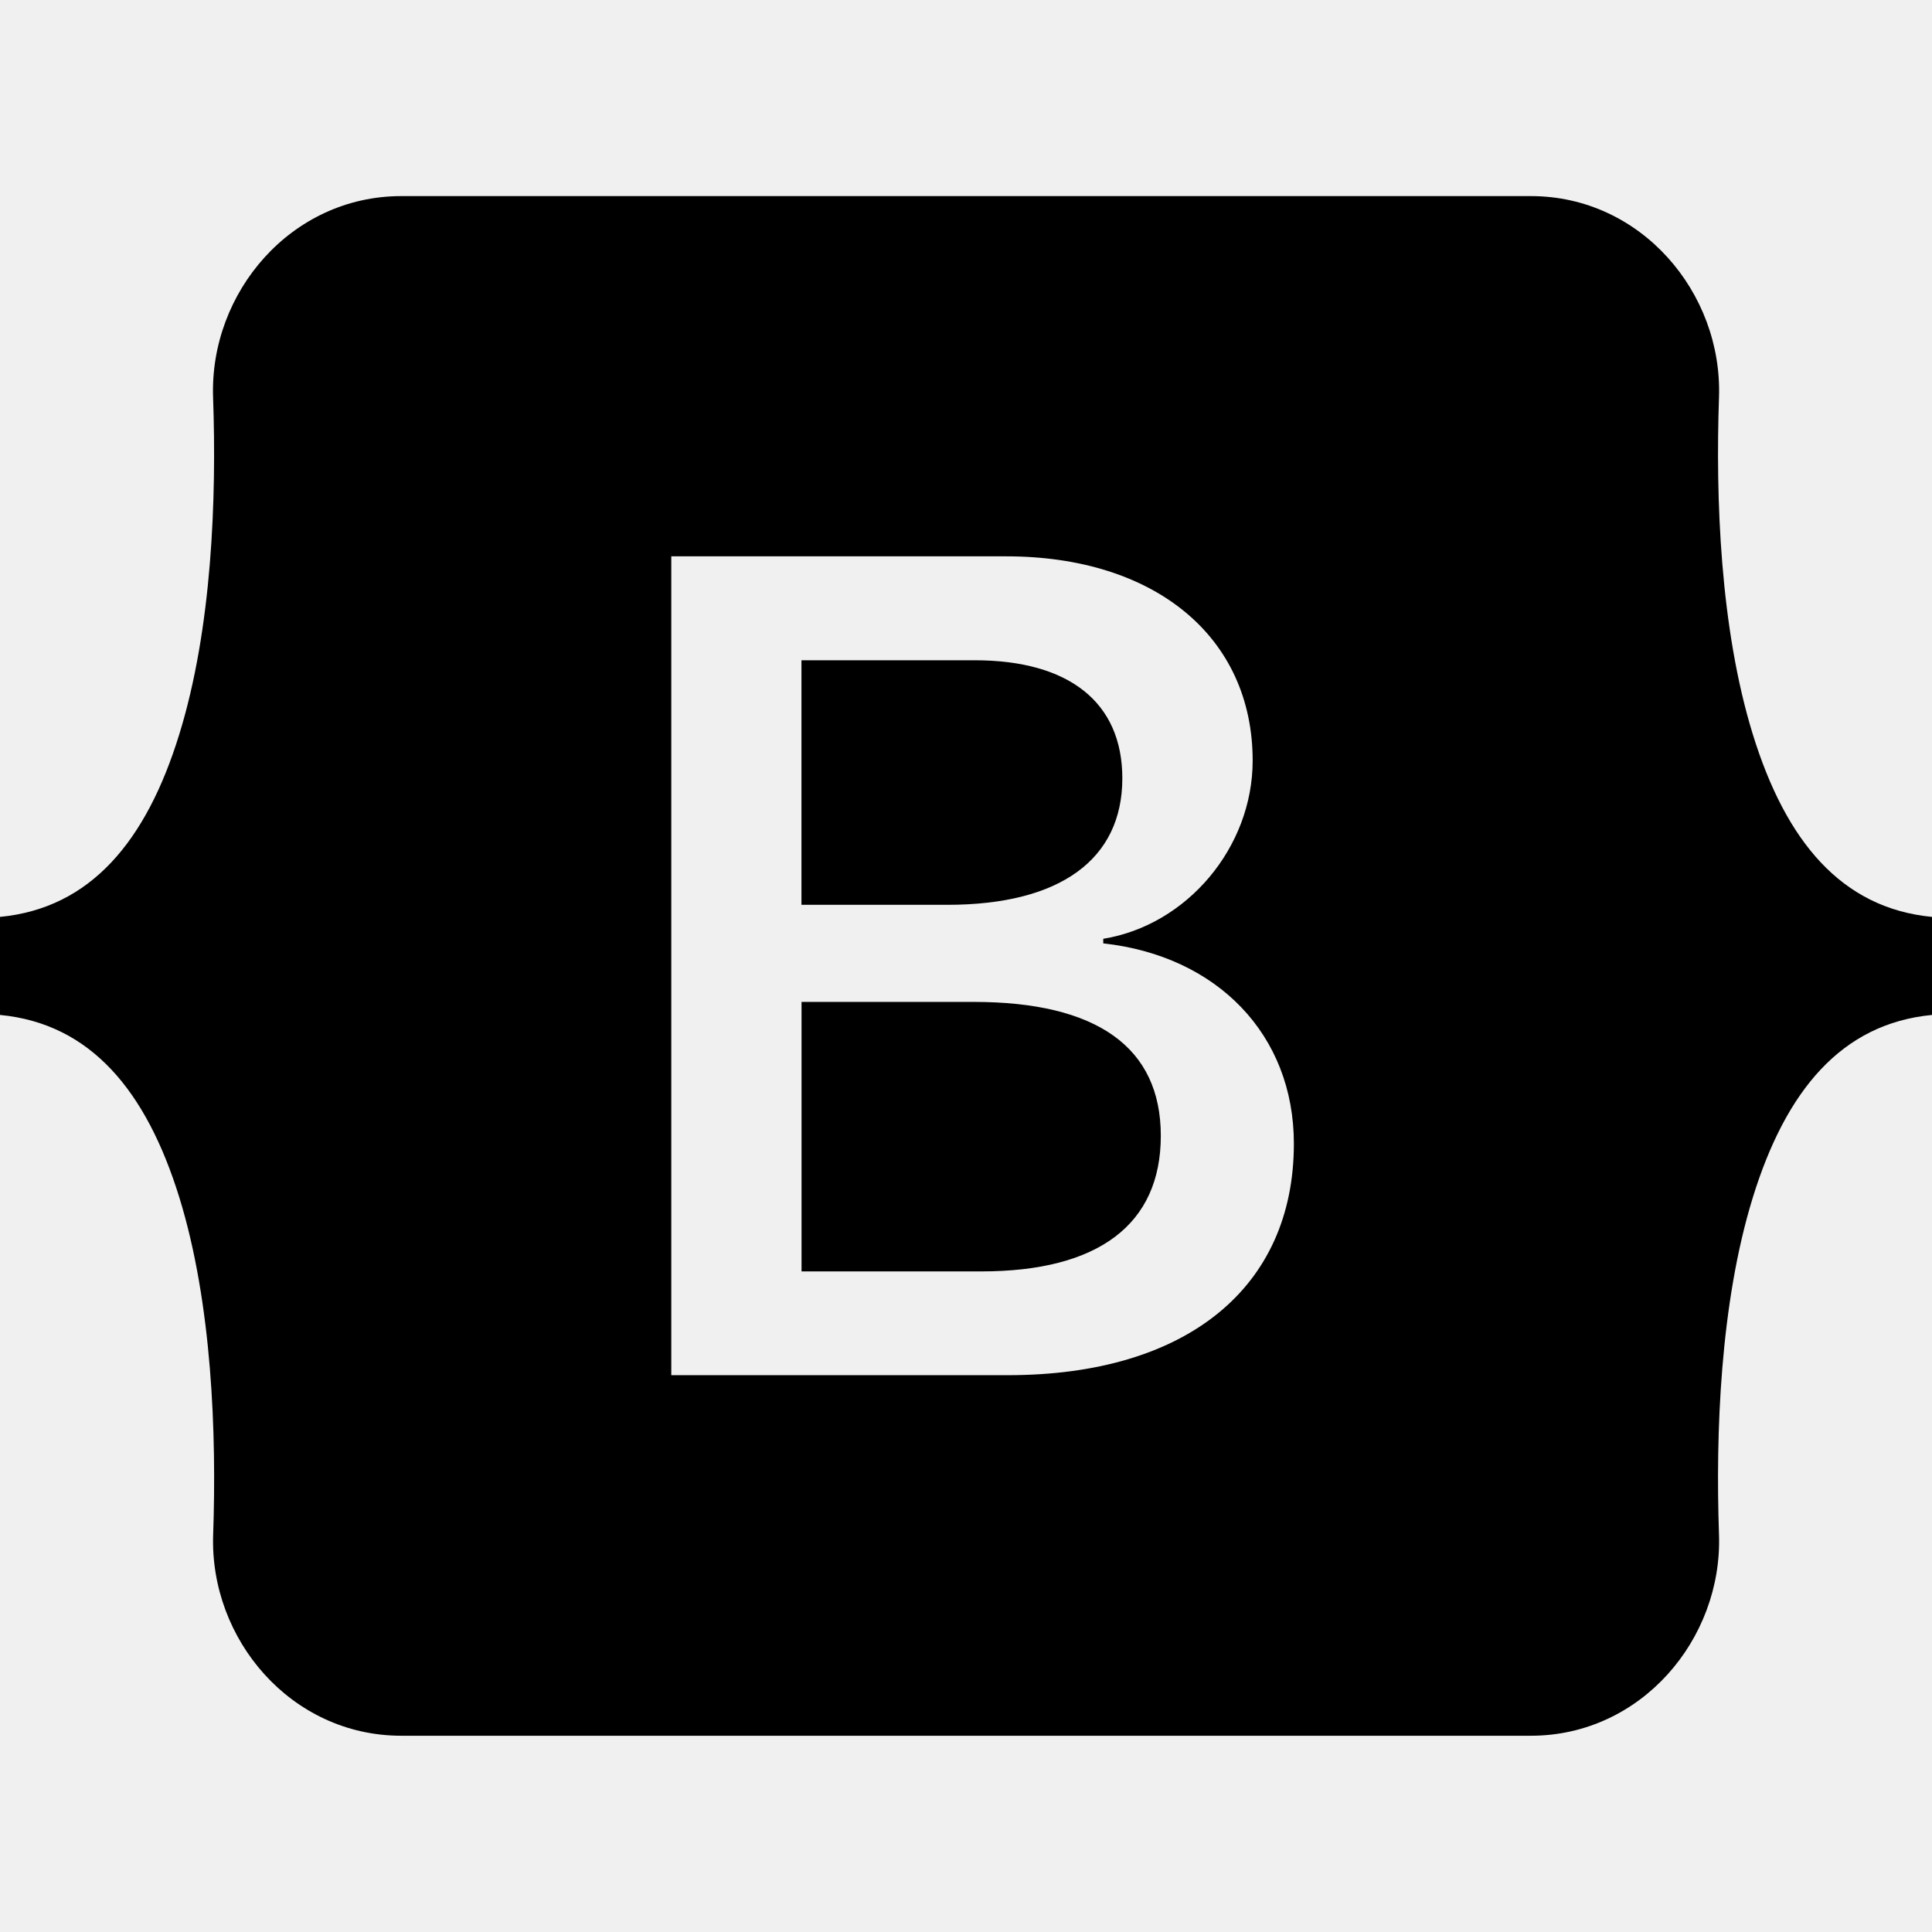
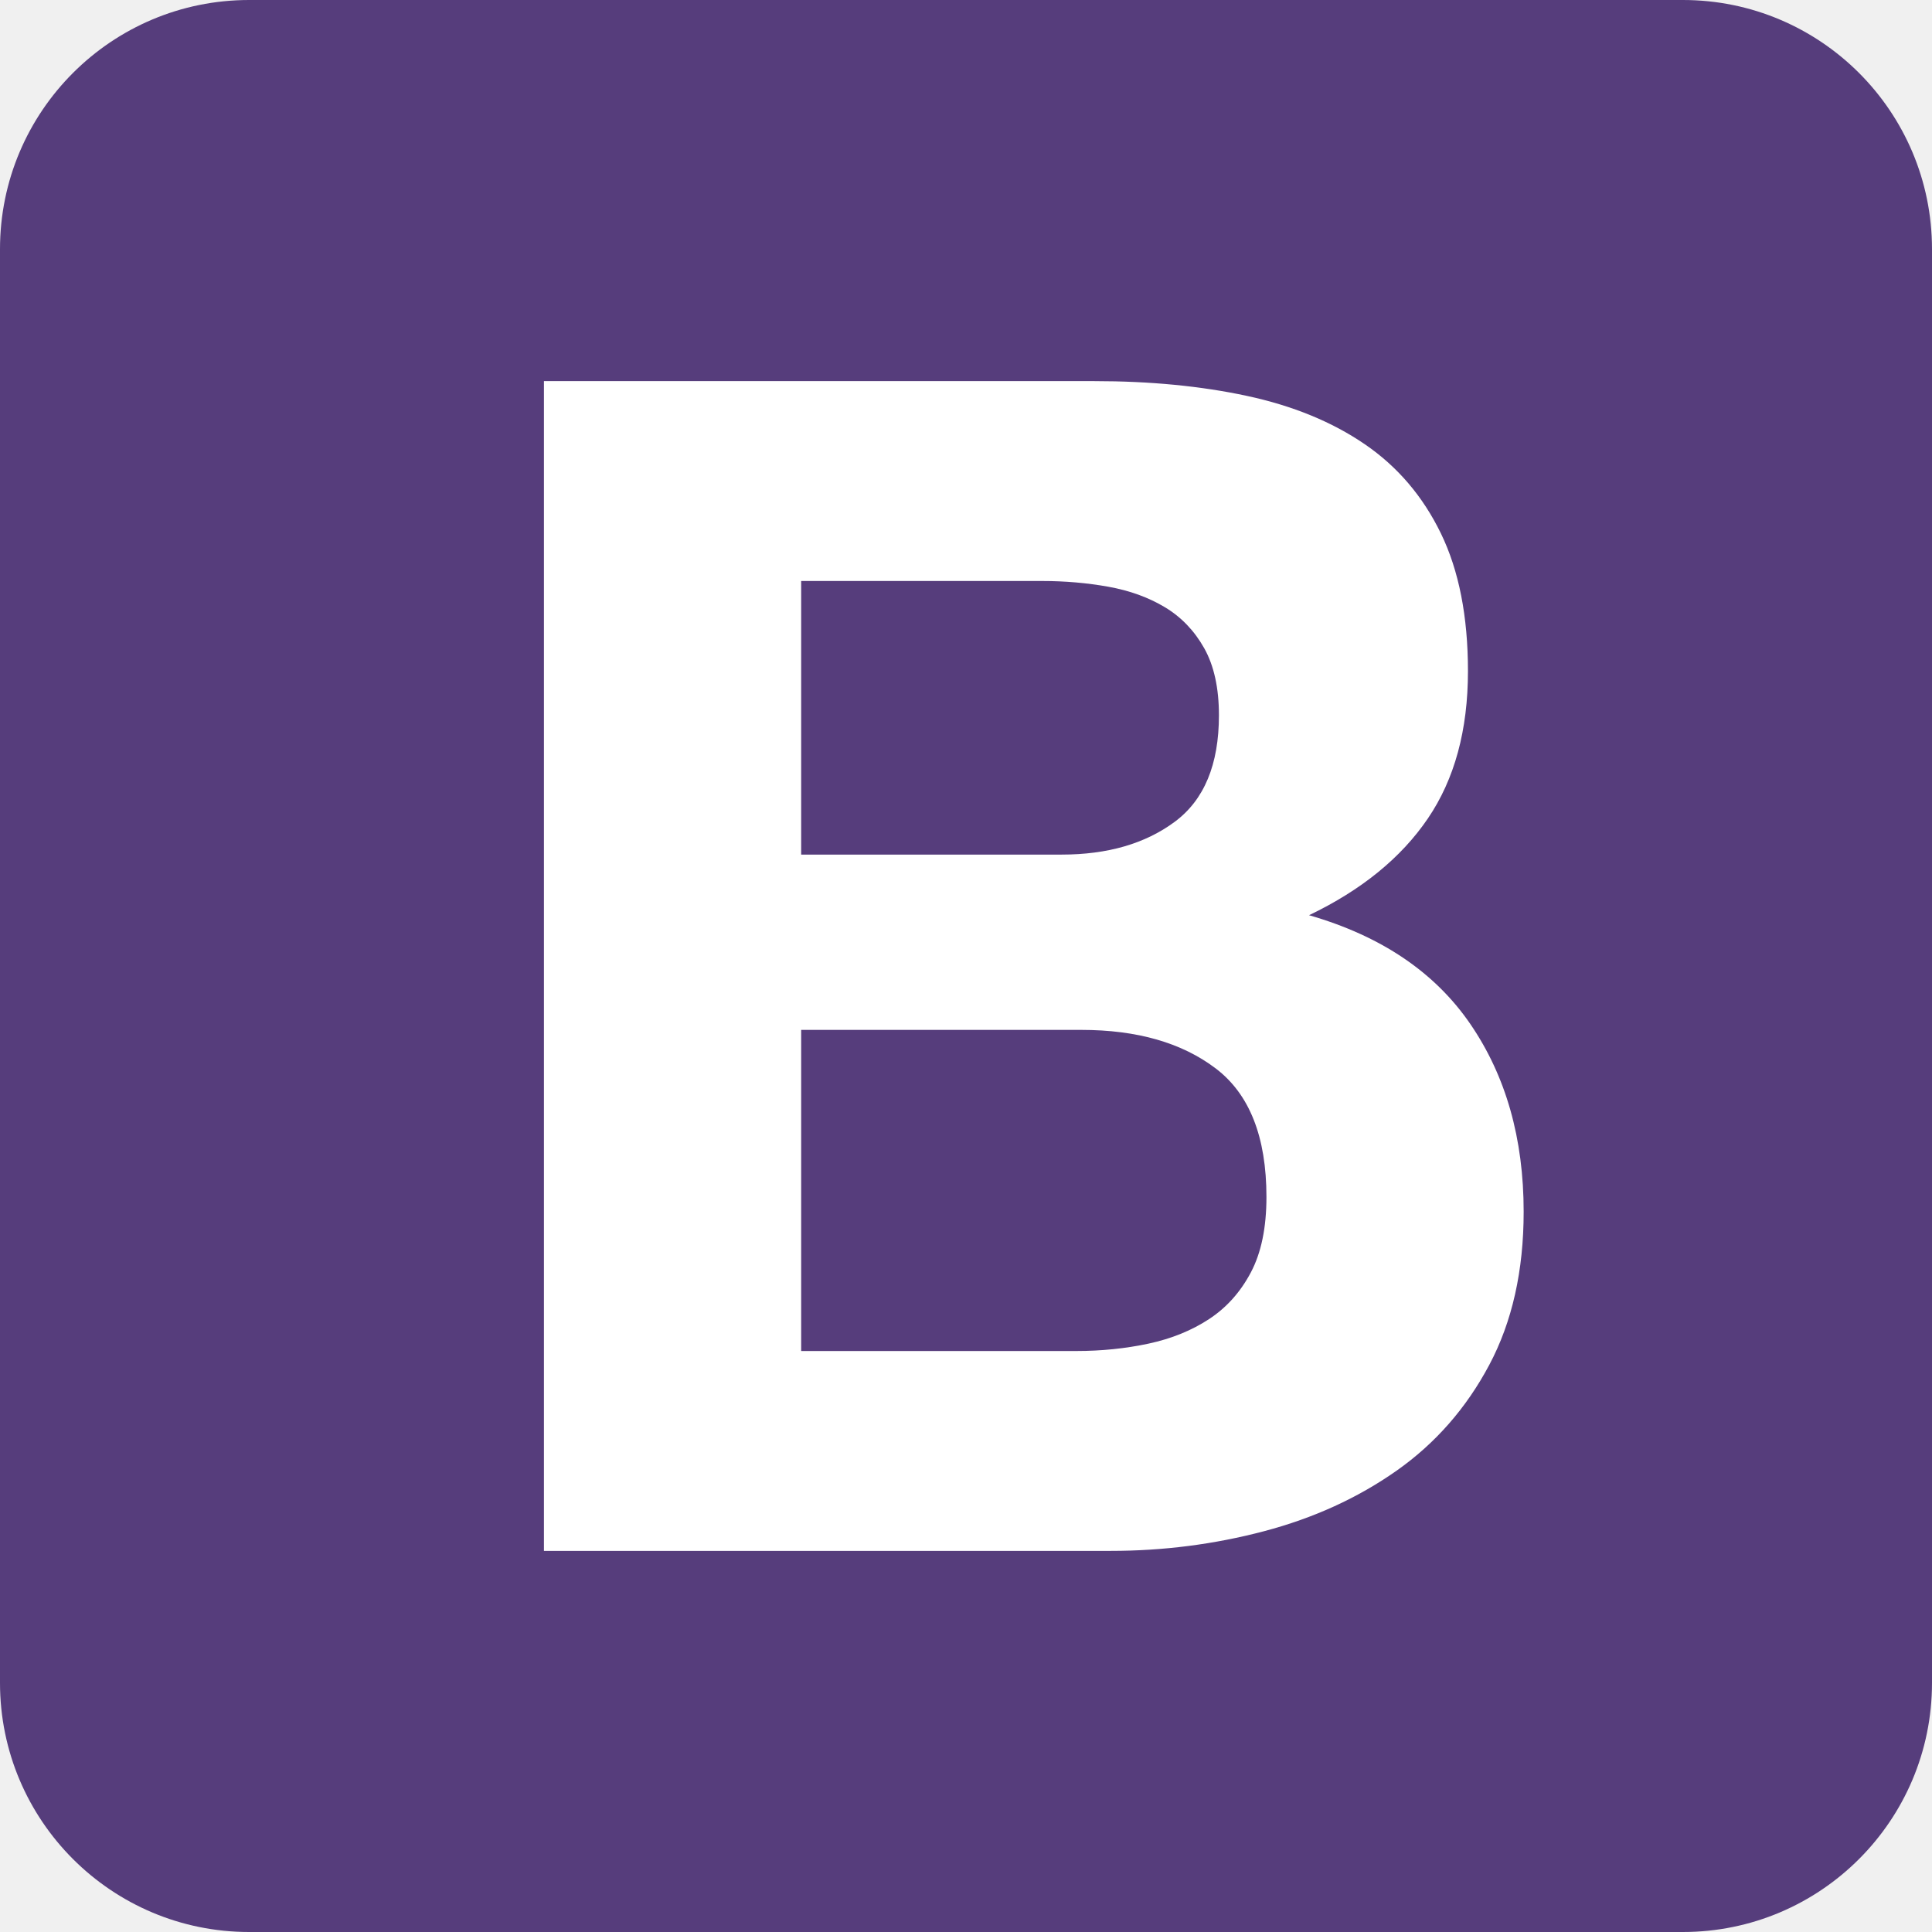
- <svg xmlns="http://www.w3.org/2000/svg" fill="#000000" width="800px" height="800px" viewBox="0 0 24 24" role="img">
-   <path d="M11.77 11.24H9.956V8.202h2.152c1.17 0 1.834.522 1.834 1.466 0 1.008-.773 1.572-2.174 1.572zm.324 1.206H9.957v3.348h2.231c1.459 0 2.232-.585 2.232-1.685s-.795-1.663-2.326-1.663zM24 11.39v1.218c-1.128.108-1.817.944-2.226 2.268-.407 1.319-.463 2.937-.42 4.186.045 1.3-.968 2.5-2.337 2.5H4.985c-1.37 0-2.383-1.2-2.337-2.5.043-1.249-.013-2.867-.42-4.186-.41-1.324-1.1-2.16-2.228-2.268V11.39c1.128-.108 1.819-.944 2.227-2.268.408-1.319.464-2.937.42-4.186-.045-1.3.968-2.5 2.338-2.5h14.032c1.37 0 2.382 1.2 2.337 2.5-.043 1.249.013 2.867.42 4.186.409 1.324 1.098 2.16 2.226 2.268zm-7.927 2.817c0-1.354-.953-2.333-2.368-2.488v-.057c1.04-.169 1.856-1.135 1.856-2.213 0-1.537-1.213-2.538-3.062-2.538h-4.16v10.172h4.181c2.218 0 3.553-1.086 3.553-2.876z" />
+ <svg xmlns="http://www.w3.org/2000/svg" width="2500" height="2500" viewBox="0 0 256 256" preserveAspectRatio="xMinYMin meet">
+   <path d="M0 222.991C0 241.223 14.779 256 33.009 256H222.99C241.223 256 256 241.221 256 222.991V33.01C256 14.777 241.221 0 222.991 0H33.01C14.777 0 0 14.779 0 33.009V222.99z" fill="#563D7C" />
+   <path d="M106.158 113.238V76.985h31.911c3.04 0 5.97.253 8.792.76 2.822.506 5.319 1.41 7.49 2.713 2.17 1.303 3.907 3.112 5.21 5.427 1.302 2.316 1.954 5.283 1.954 8.9 0 6.513-1.954 11.217-5.862 14.111-3.907 2.895-8.9 4.342-14.979 4.342h-34.516zM72.075 50.5v155h75.112c6.947 0 13.713-.868 20.298-2.605 6.585-1.737 12.446-4.414 17.584-8.032 5.137-3.618 9.226-8.286 12.265-14.002 3.04-5.717 4.559-12.483 4.559-20.298 0-9.697-2.352-17.982-7.055-24.856-4.704-6.875-11.832-11.687-21.384-14.437 6.947-3.328 12.194-7.598 15.74-12.808 3.545-5.21 5.318-11.722 5.318-19.538 0-7.236-1.194-13.314-3.582-18.235-2.388-4.92-5.753-8.864-10.095-11.831-4.341-2.967-9.551-5.102-15.63-6.404-6.078-1.303-12.808-1.954-20.189-1.954H72.075zm34.083 128.515v-42.549h37.121c7.381 0 13.315 1.7 17.802 5.102 4.486 3.401 6.73 9.081 6.73 17.041 0 4.053-.688 7.381-2.063 9.986-1.375 2.605-3.22 4.668-5.536 6.187-2.315 1.52-4.993 2.605-8.032 3.257-3.04.65-6.223.976-9.552.976h-36.47z" fill="#FFF" />
</svg>
